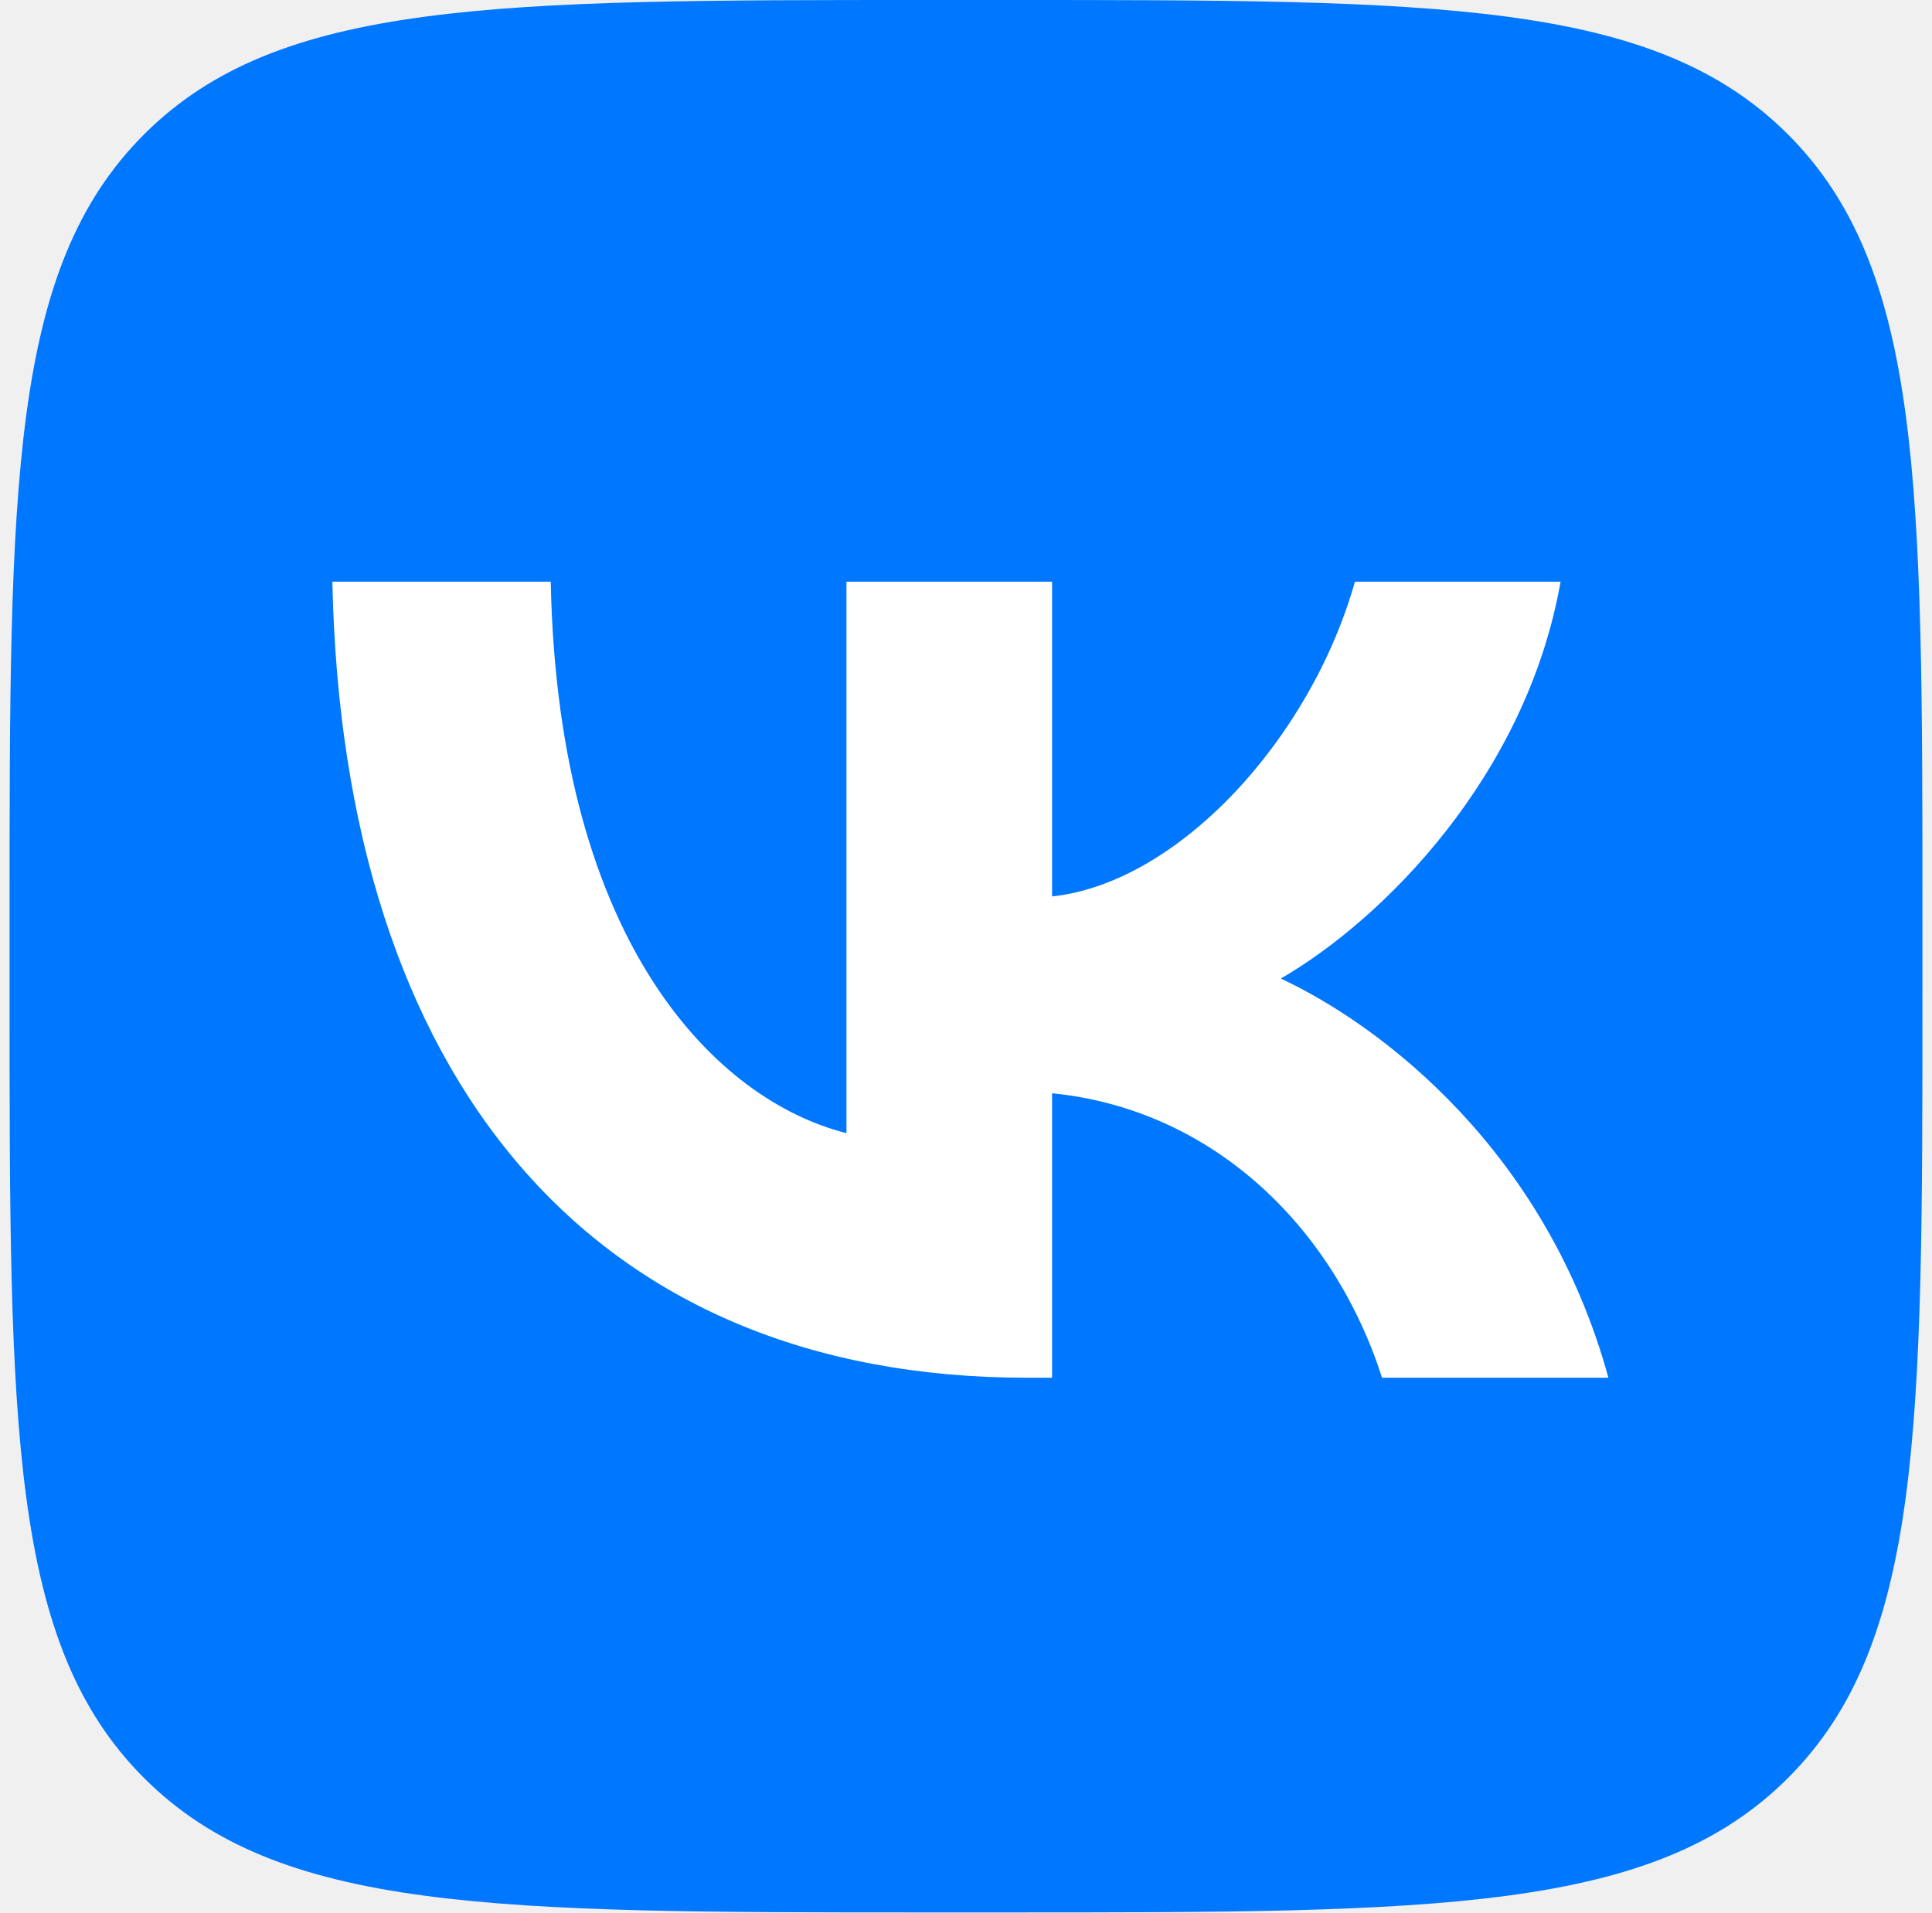
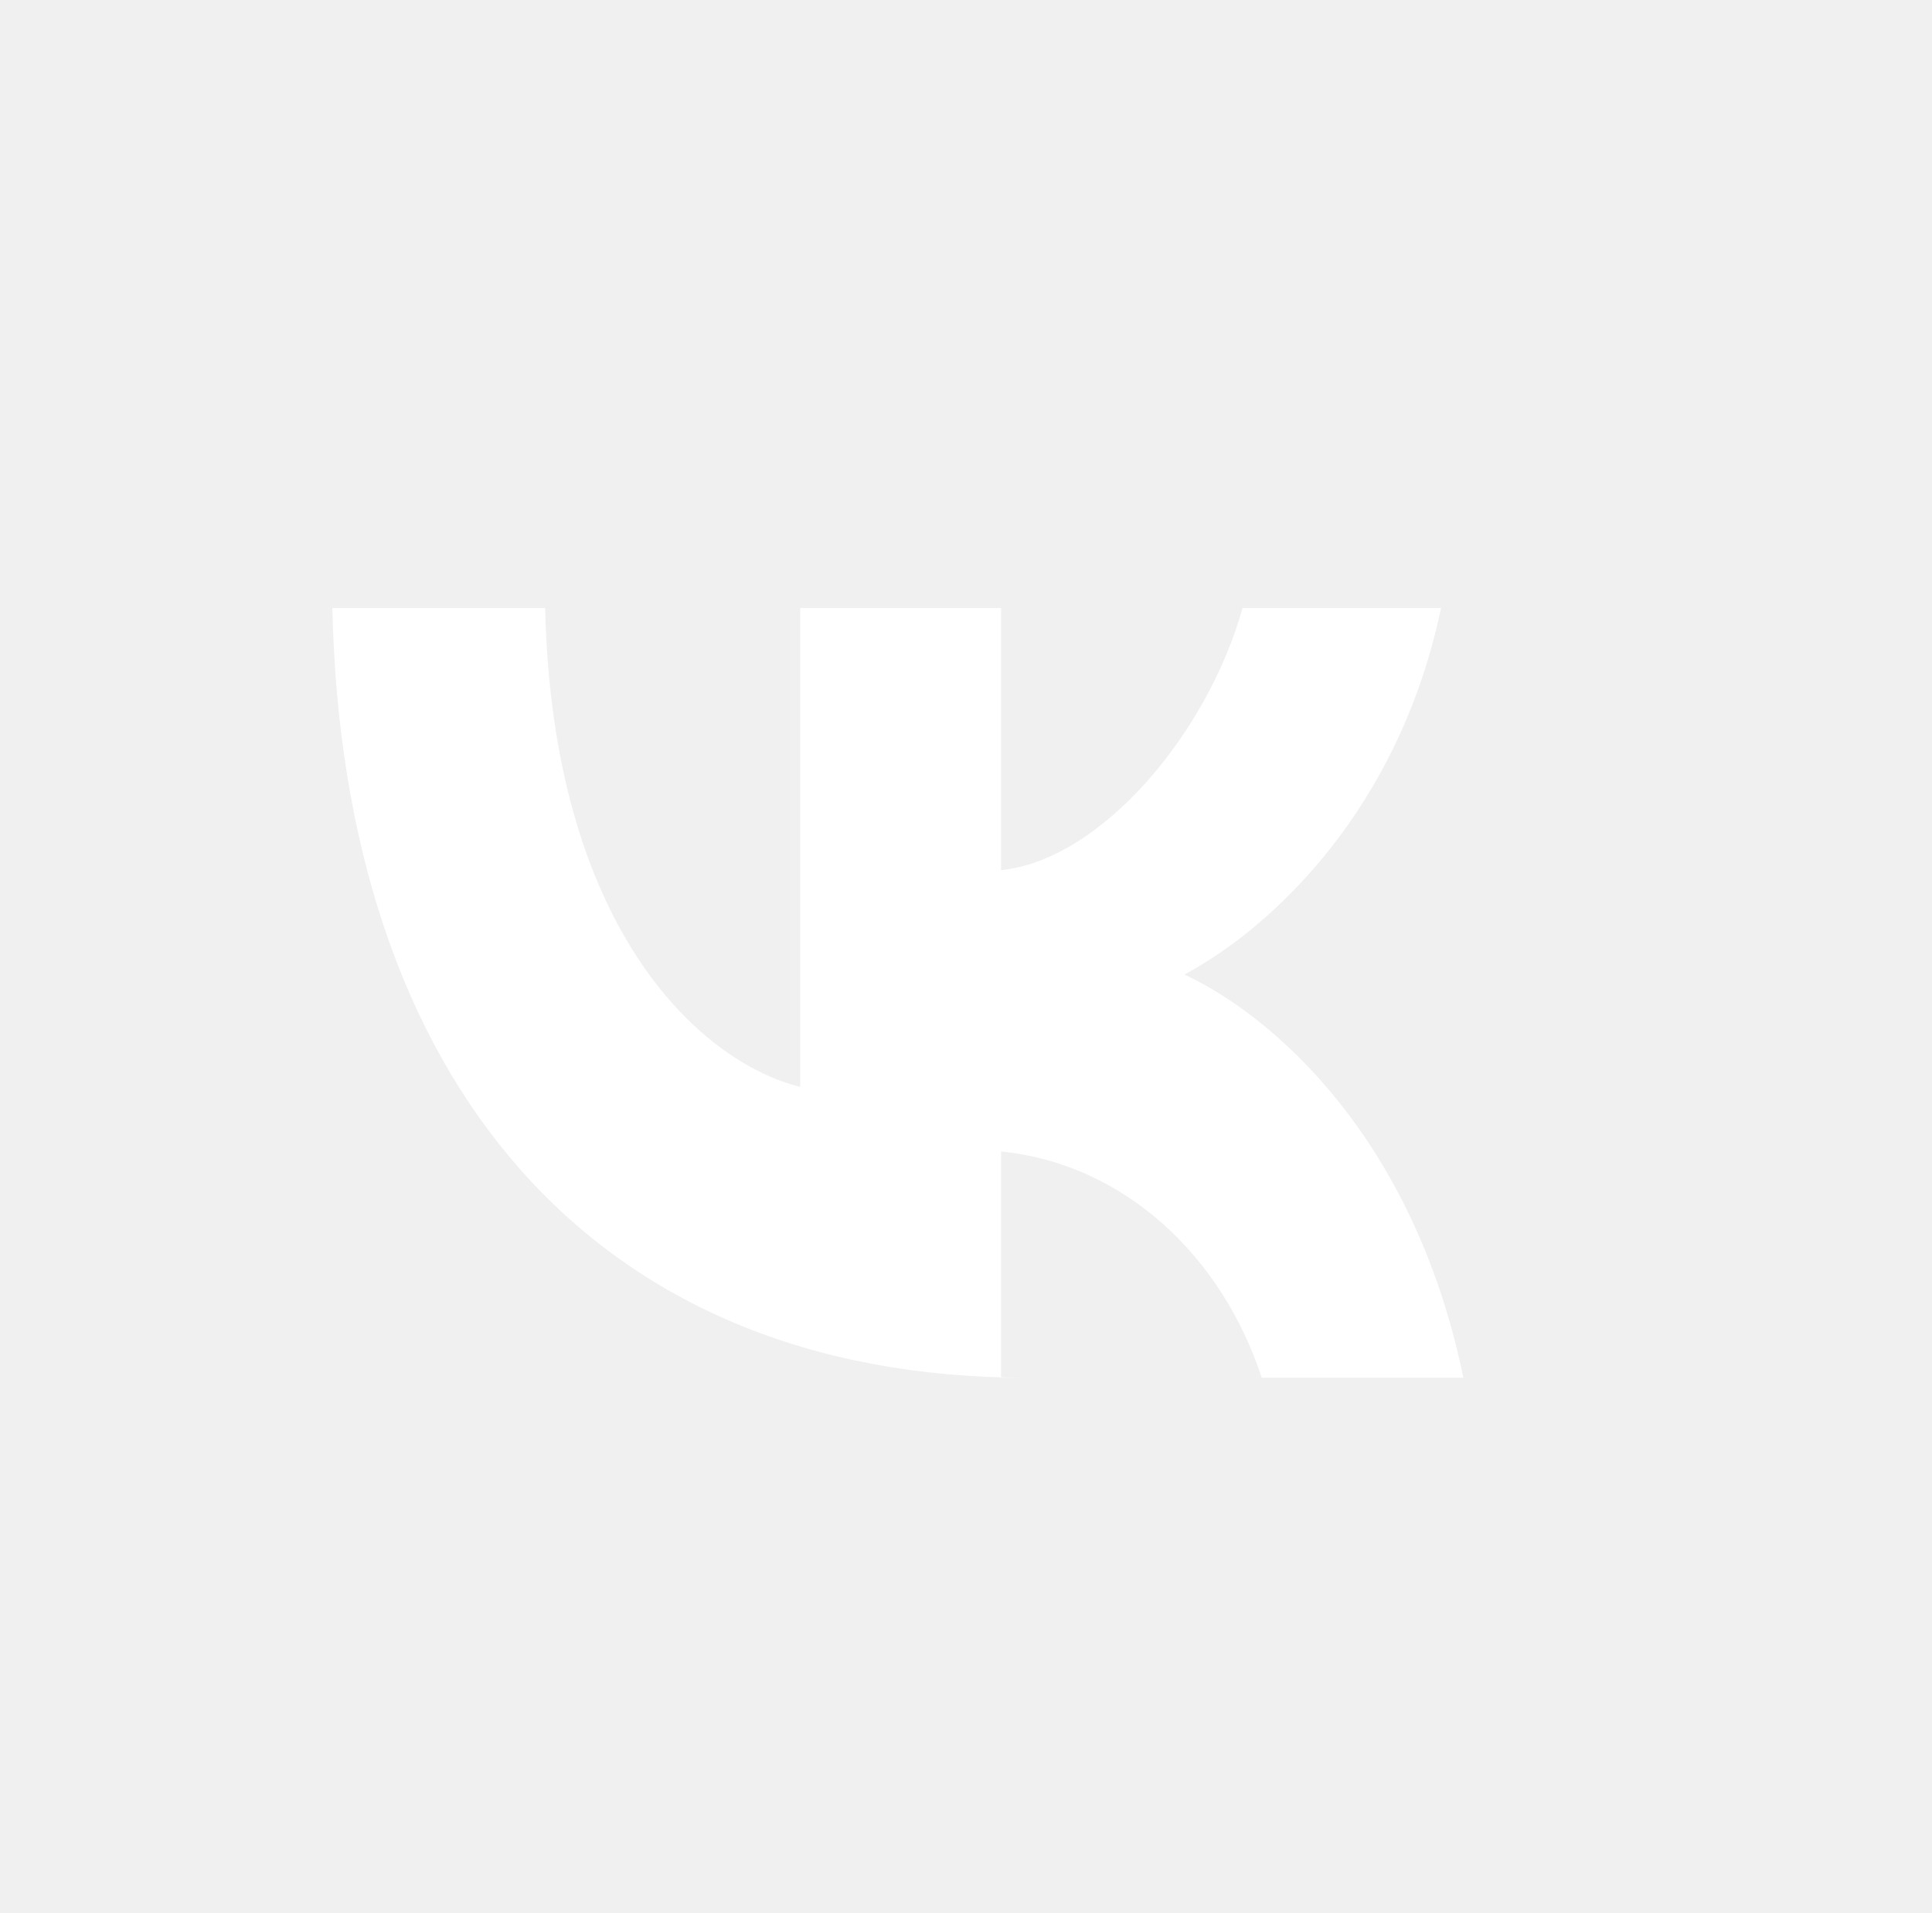
- <svg xmlns="http://www.w3.org/2000/svg" width="101" height="100" viewBox="0 0 101 100" fill="none">
-   <g clip-path="url(#clip0_2_40)">
-     <path d="M0.5 48C0.5 25.373 0.5 14.059 7.529 7.029C14.559 0 25.873 0 48.5 0H52.5C75.127 0 86.441 0 93.471 7.029C100.5 14.059 100.5 25.373 100.5 48V52C100.5 74.627 100.5 85.941 93.471 92.971C86.441 100 75.127 100 52.5 100H48.5C25.873 100 14.559 100 7.529 92.971C0.5 85.941 0.5 74.627 0.5 52V48Z" fill="#0077FF" />
-     <path d="M53.709 72.042C30.917 72.042 17.917 56.417 17.375 30.417H28.792C29.167 49.5 37.583 57.584 44.25 59.25V30.417H55V46.875C61.584 46.167 68.499 38.667 70.833 30.417H81.583C79.791 40.584 72.291 48.084 66.958 51.167C72.291 53.667 80.834 60.209 84.084 72.042H72.25C69.708 64.125 63.375 58 55 57.167V72.042H53.709Z" fill="white" />
-   </g>
-   <defs>
-     <clipPath id="clip0_2_40">
-       <rect width="100" height="100" fill="white" transform="translate(0.5)" />
-     </clipPath>
-   </defs>
+ <svg xmlns="http://www.w3.org/2000/svg" viewBox="0 0 101 100" aria-hidden="true">
+   <path d="M53.709 72.042C30.917 72.042 17.917 56.417 17.375 31.792H28.5C28.875 48.417 36.5 55.5 41.834 56.834V31.792H52.334V45.5C57.584 44.959 63.125 38.334 64.959 31.792H75.334C73.125 42.334 66.5 48.5 61.917 50.959C66.5 53.084 73.917 59.459 76.5 72.042H65.959C63.917 65.792 58.875 60.875 52.334 60.209V72.042H53.709Z" fill="#FFFFFF" />
</svg>
